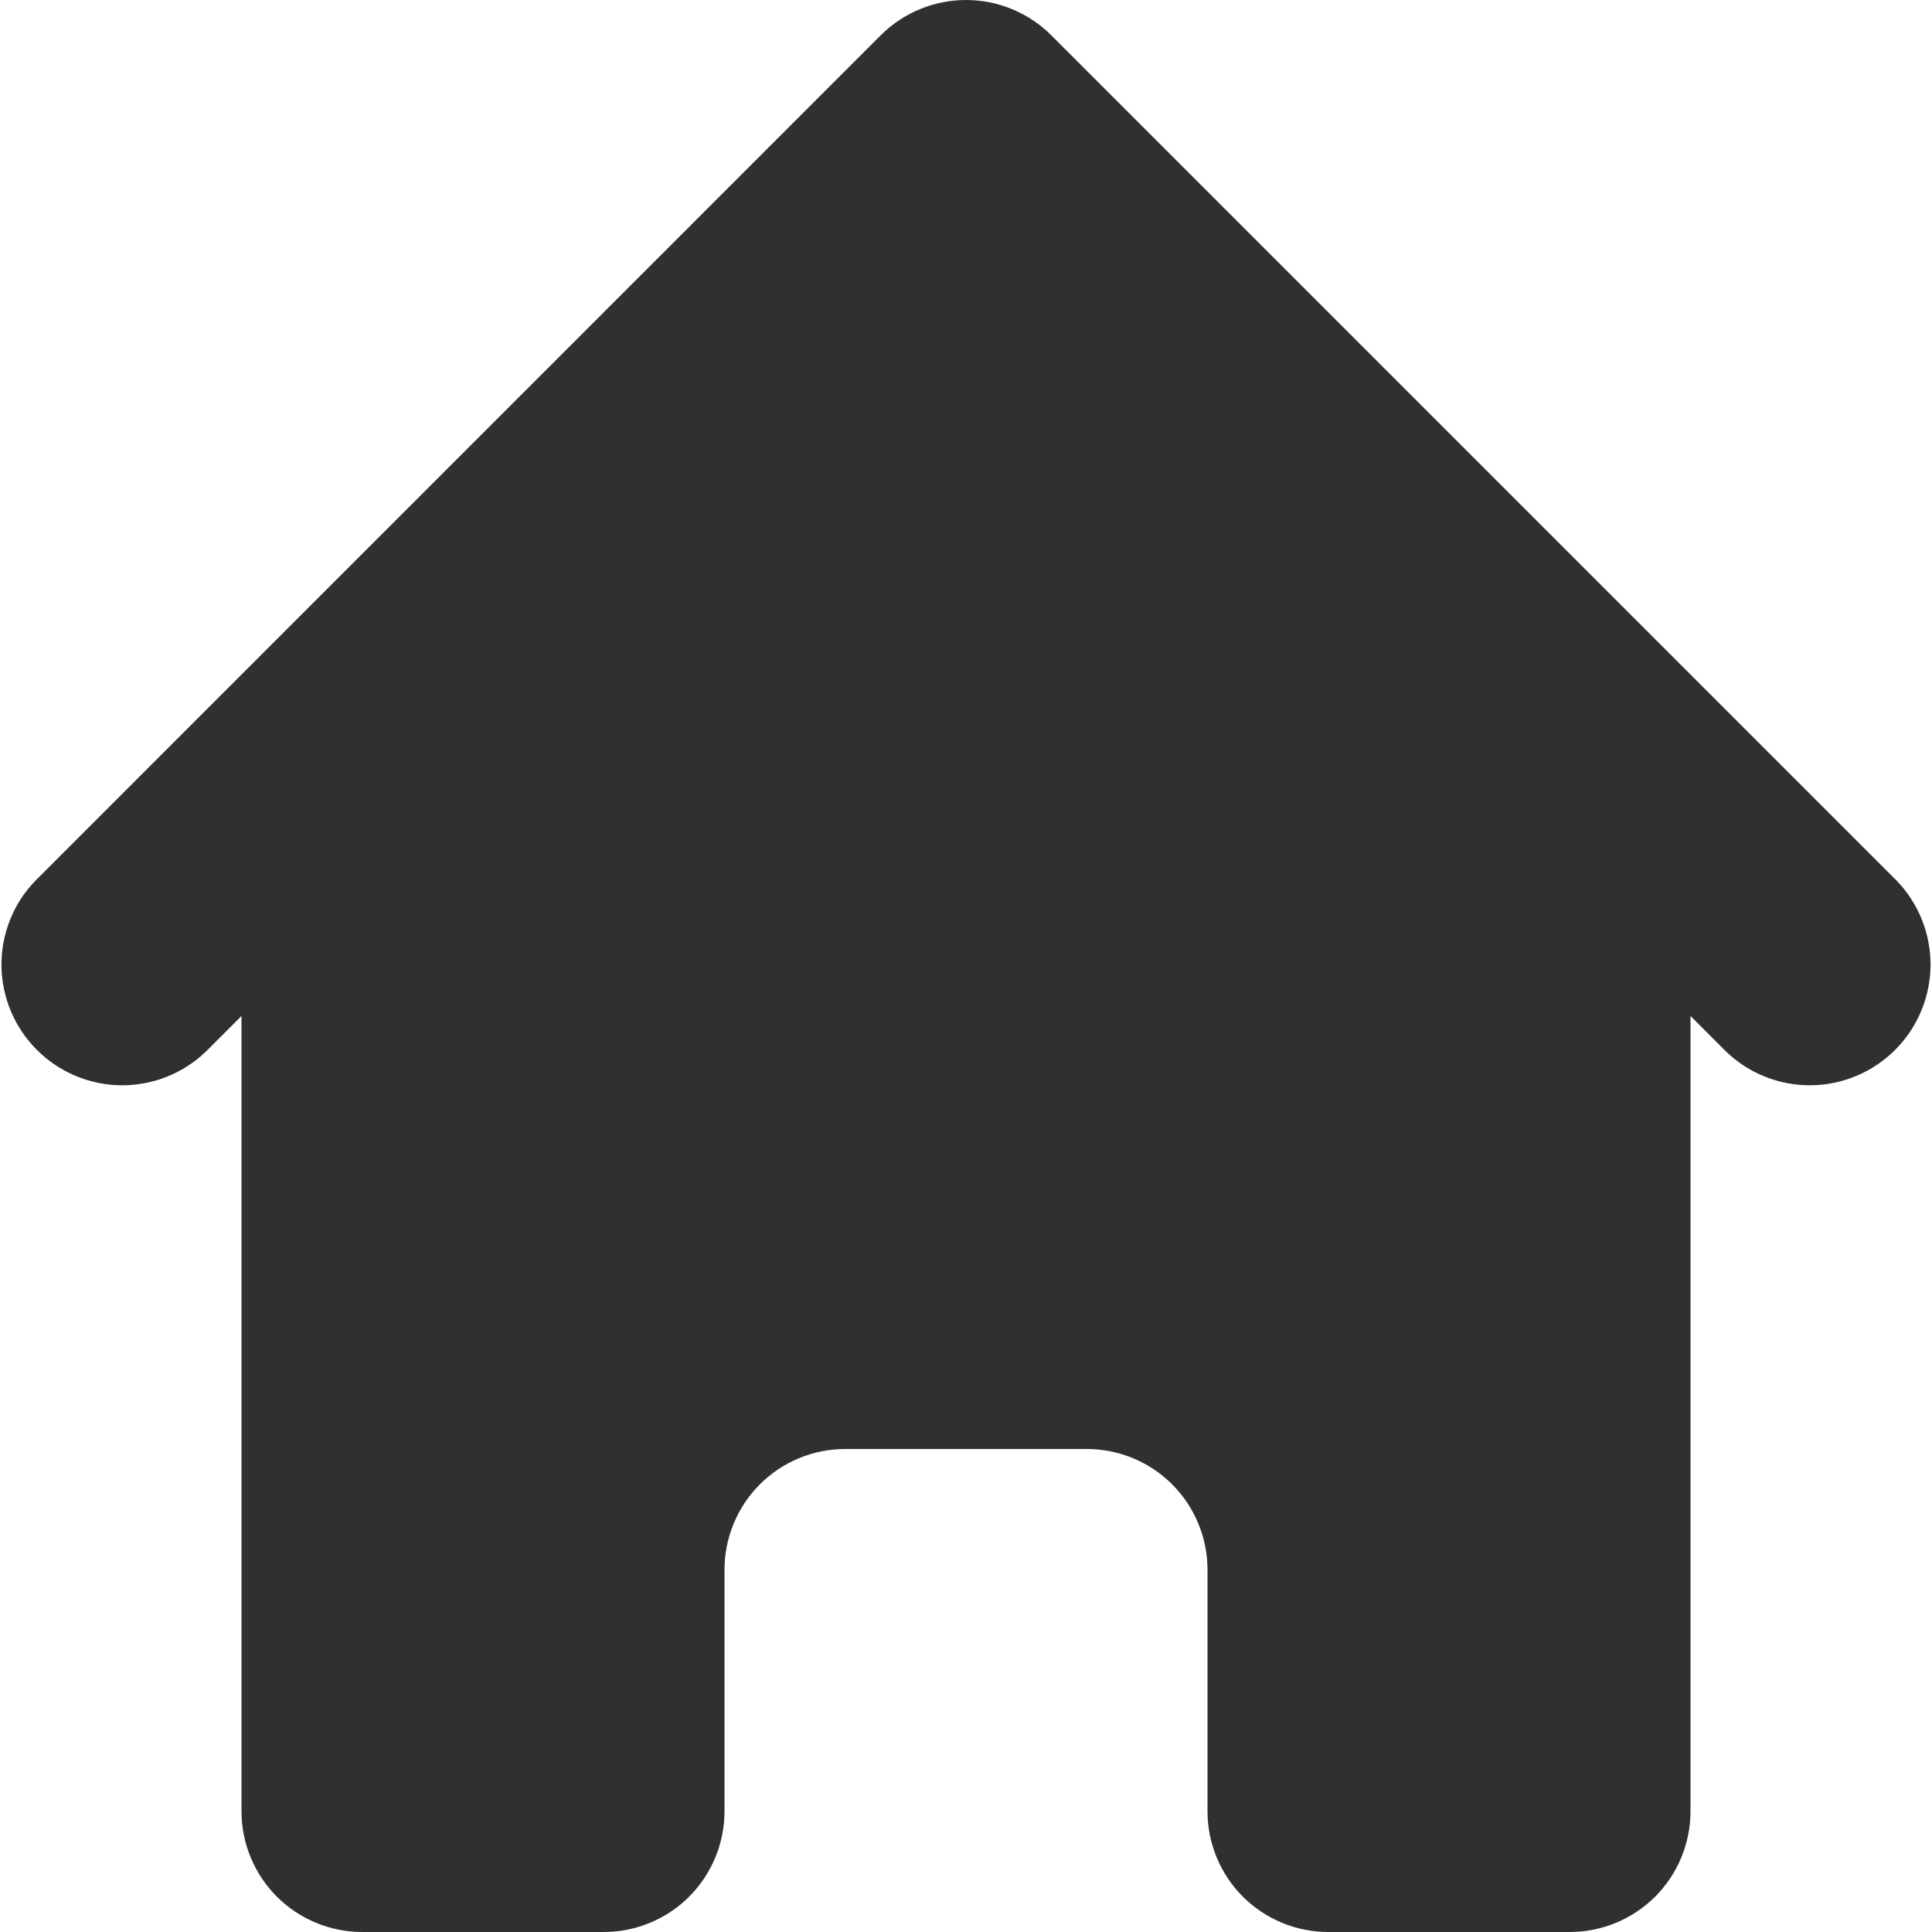
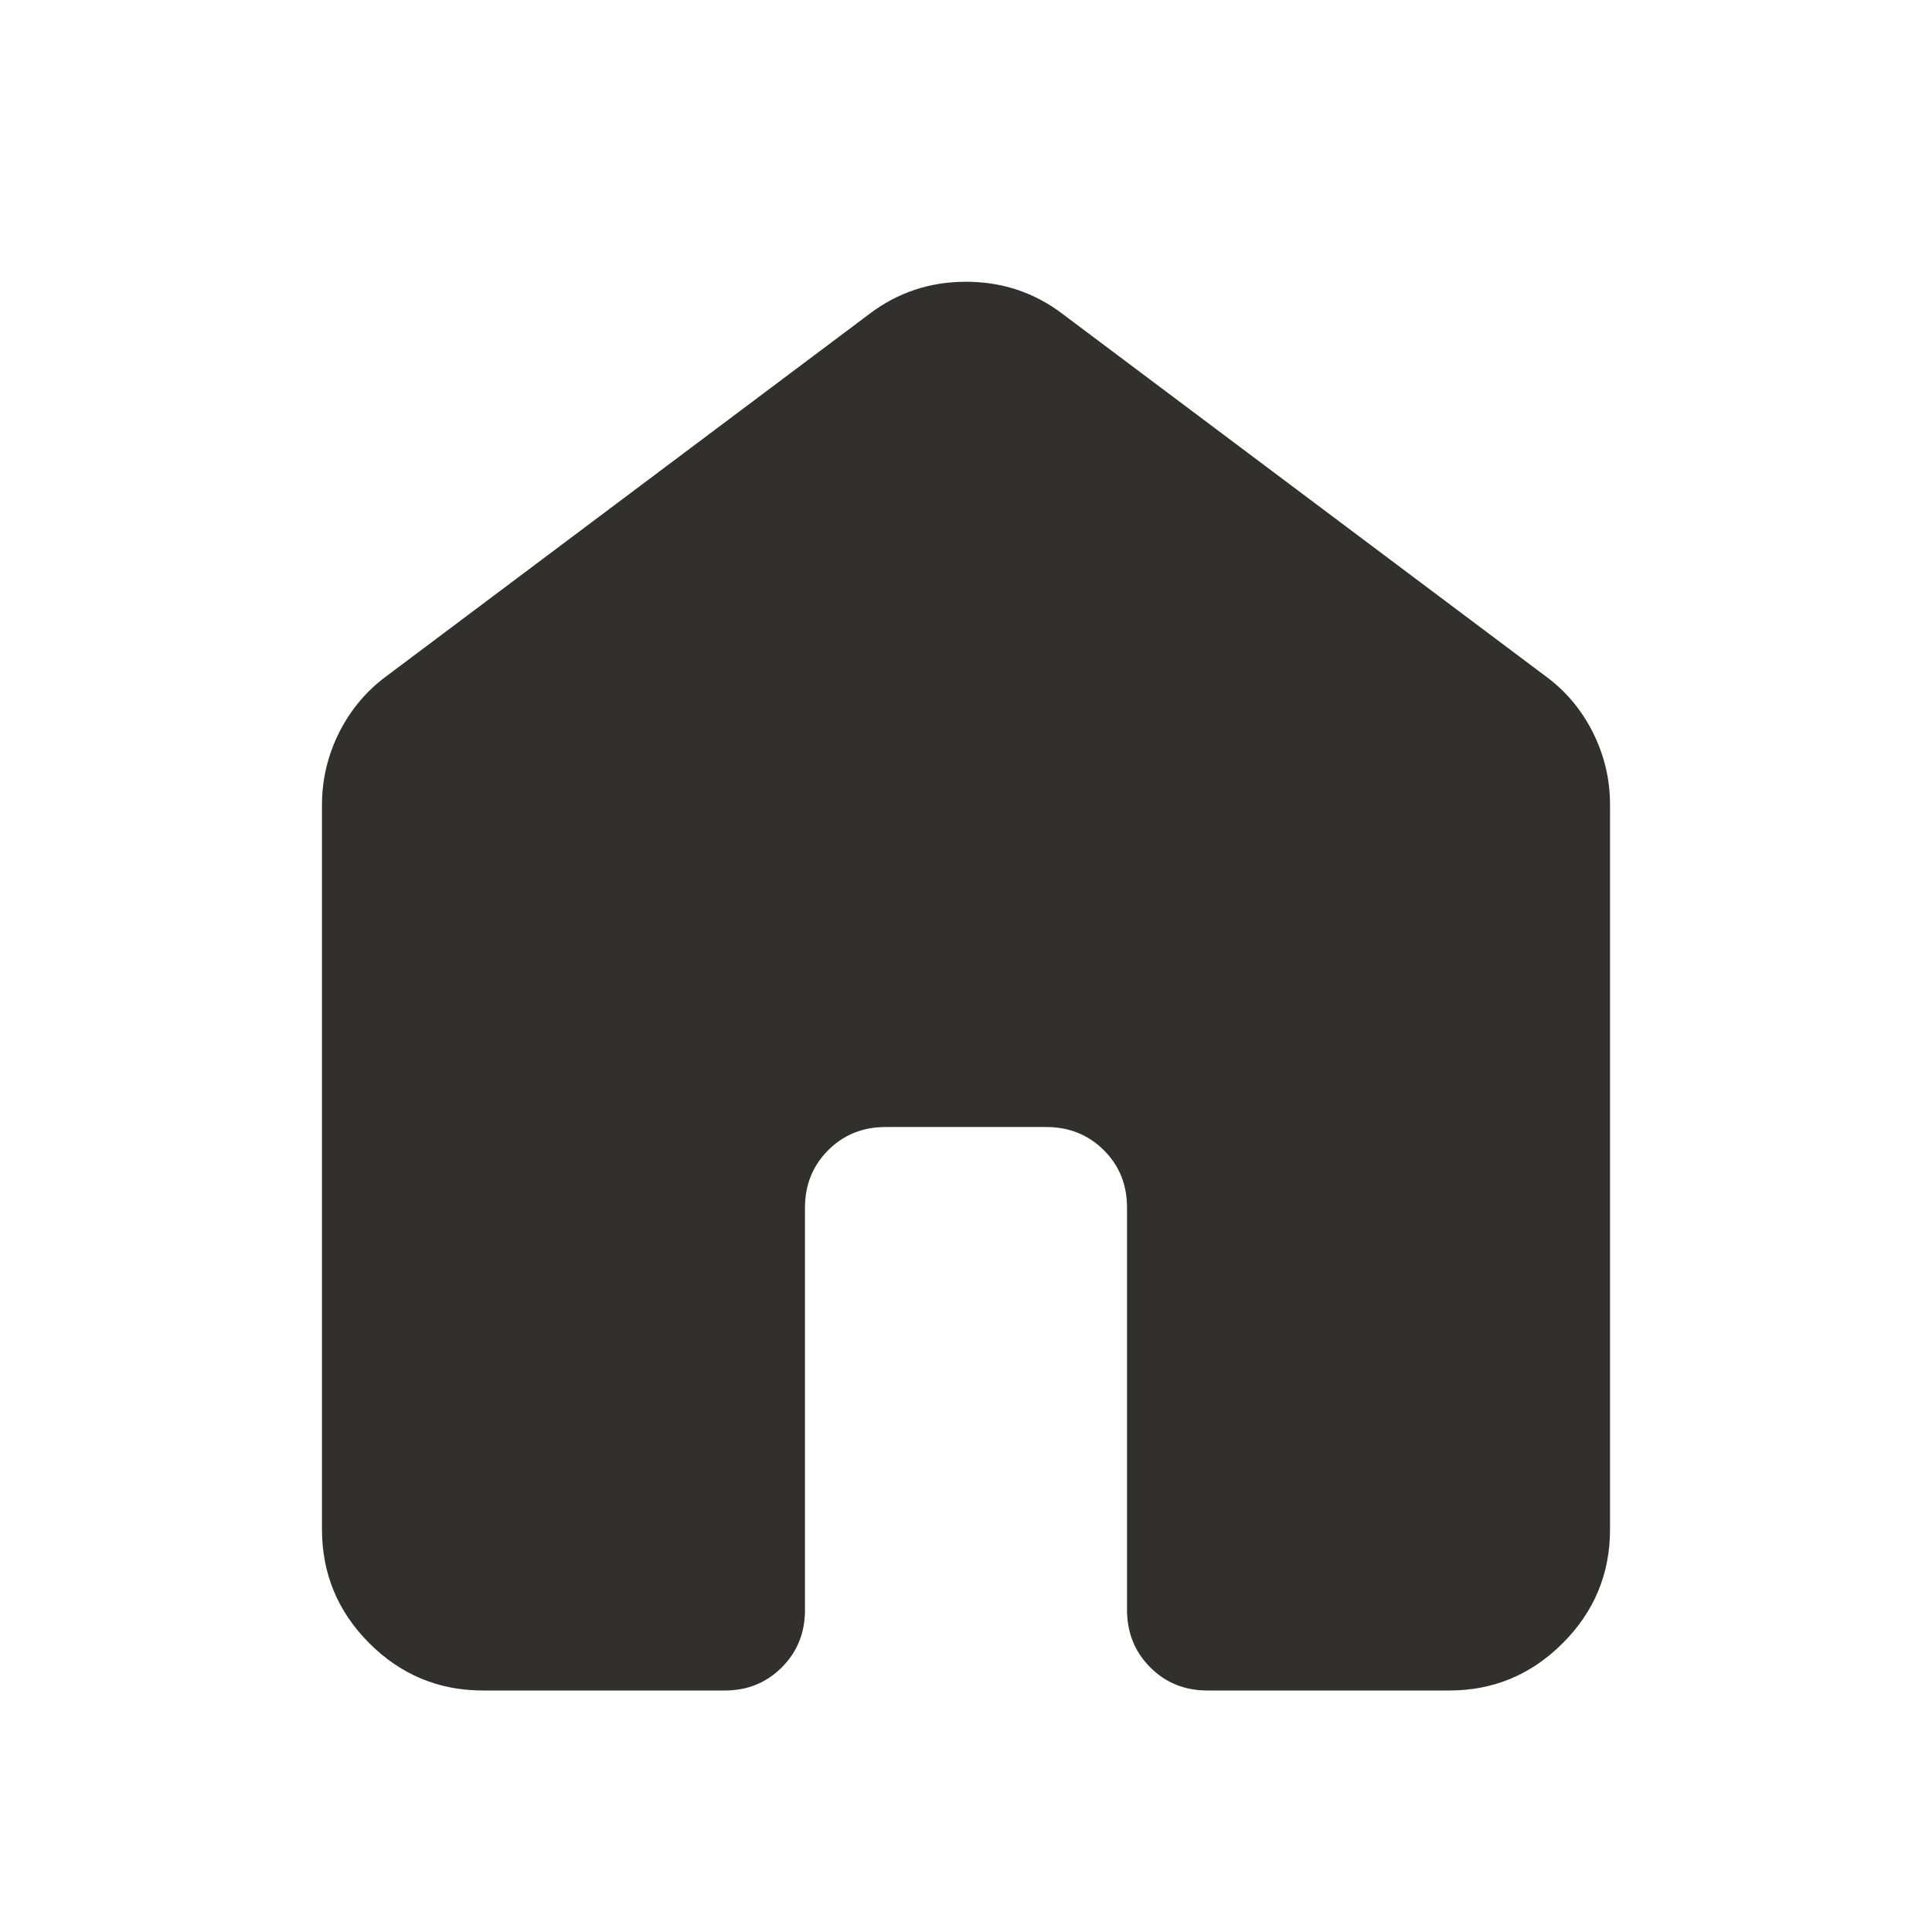
- <svg xmlns="http://www.w3.org/2000/svg" width="24" height="24" viewBox="0 0 24 24" fill="none">
-   <path d="M13.06 0.439C12.779 0.158 12.398 0 12 0C11.602 0 11.221 0.158 10.94 0.439L0.44 10.94C0.166 11.222 0.015 11.601 0.018 11.995C0.022 12.388 0.18 12.764 0.458 13.042C0.736 13.32 1.112 13.478 1.505 13.482C1.899 13.485 2.278 13.334 2.561 13.06L3 12.621V22.5C3 22.898 3.158 23.279 3.439 23.561C3.721 23.842 4.102 24 4.5 24H7.5C7.898 24 8.279 23.842 8.561 23.561C8.842 23.279 9 22.898 9 22.5V19.5C9 19.102 9.158 18.721 9.439 18.439C9.721 18.158 10.102 18 10.5 18H13.5C13.898 18 14.279 18.158 14.561 18.439C14.842 18.721 15 19.102 15 19.5V22.5C15 22.898 15.158 23.279 15.439 23.561C15.721 23.842 16.102 24 16.5 24H19.5C19.898 24 20.279 23.842 20.561 23.561C20.842 23.279 21 22.898 21 22.5V12.621L21.439 13.06C21.722 13.334 22.101 13.485 22.495 13.482C22.888 13.478 23.264 13.32 23.542 13.042C23.82 12.764 23.978 12.388 23.982 11.995C23.985 11.601 23.834 11.222 23.561 10.94L13.06 0.439Z" fill="#31302E" />
+ <svg xmlns="http://www.w3.org/2000/svg" width="32" height="32" viewBox="0 0 32 32" fill="none">
+   <path d="M5.333 25.333V13.333C5.333 12.911 5.428 12.511 5.617 12.133C5.807 11.756 6.068 11.444 6.4 11.2L14.4 5.2C14.867 4.845 15.4 4.667 16 4.667C16.6 4.667 17.133 4.845 17.6 5.2L25.6 11.2C25.933 11.444 26.195 11.756 26.384 12.133C26.573 12.511 26.668 12.911 26.667 13.333V25.333C26.667 26.067 26.405 26.695 25.883 27.217C25.36 27.74 24.733 28.001 24 28H20C19.622 28 19.306 27.872 19.051 27.616C18.796 27.36 18.668 27.044 18.667 26.667V20C18.667 19.622 18.539 19.306 18.283 19.051C18.027 18.796 17.71 18.668 17.333 18.667H14.667C14.289 18.667 13.973 18.795 13.717 19.051C13.462 19.307 13.334 19.623 13.333 20V26.667C13.333 27.044 13.205 27.361 12.949 27.617C12.693 27.873 12.377 28.001 12 28H8C7.267 28 6.639 27.739 6.117 27.217C5.596 26.696 5.334 26.068 5.333 25.333Z" fill="#31302E" />
</svg>
